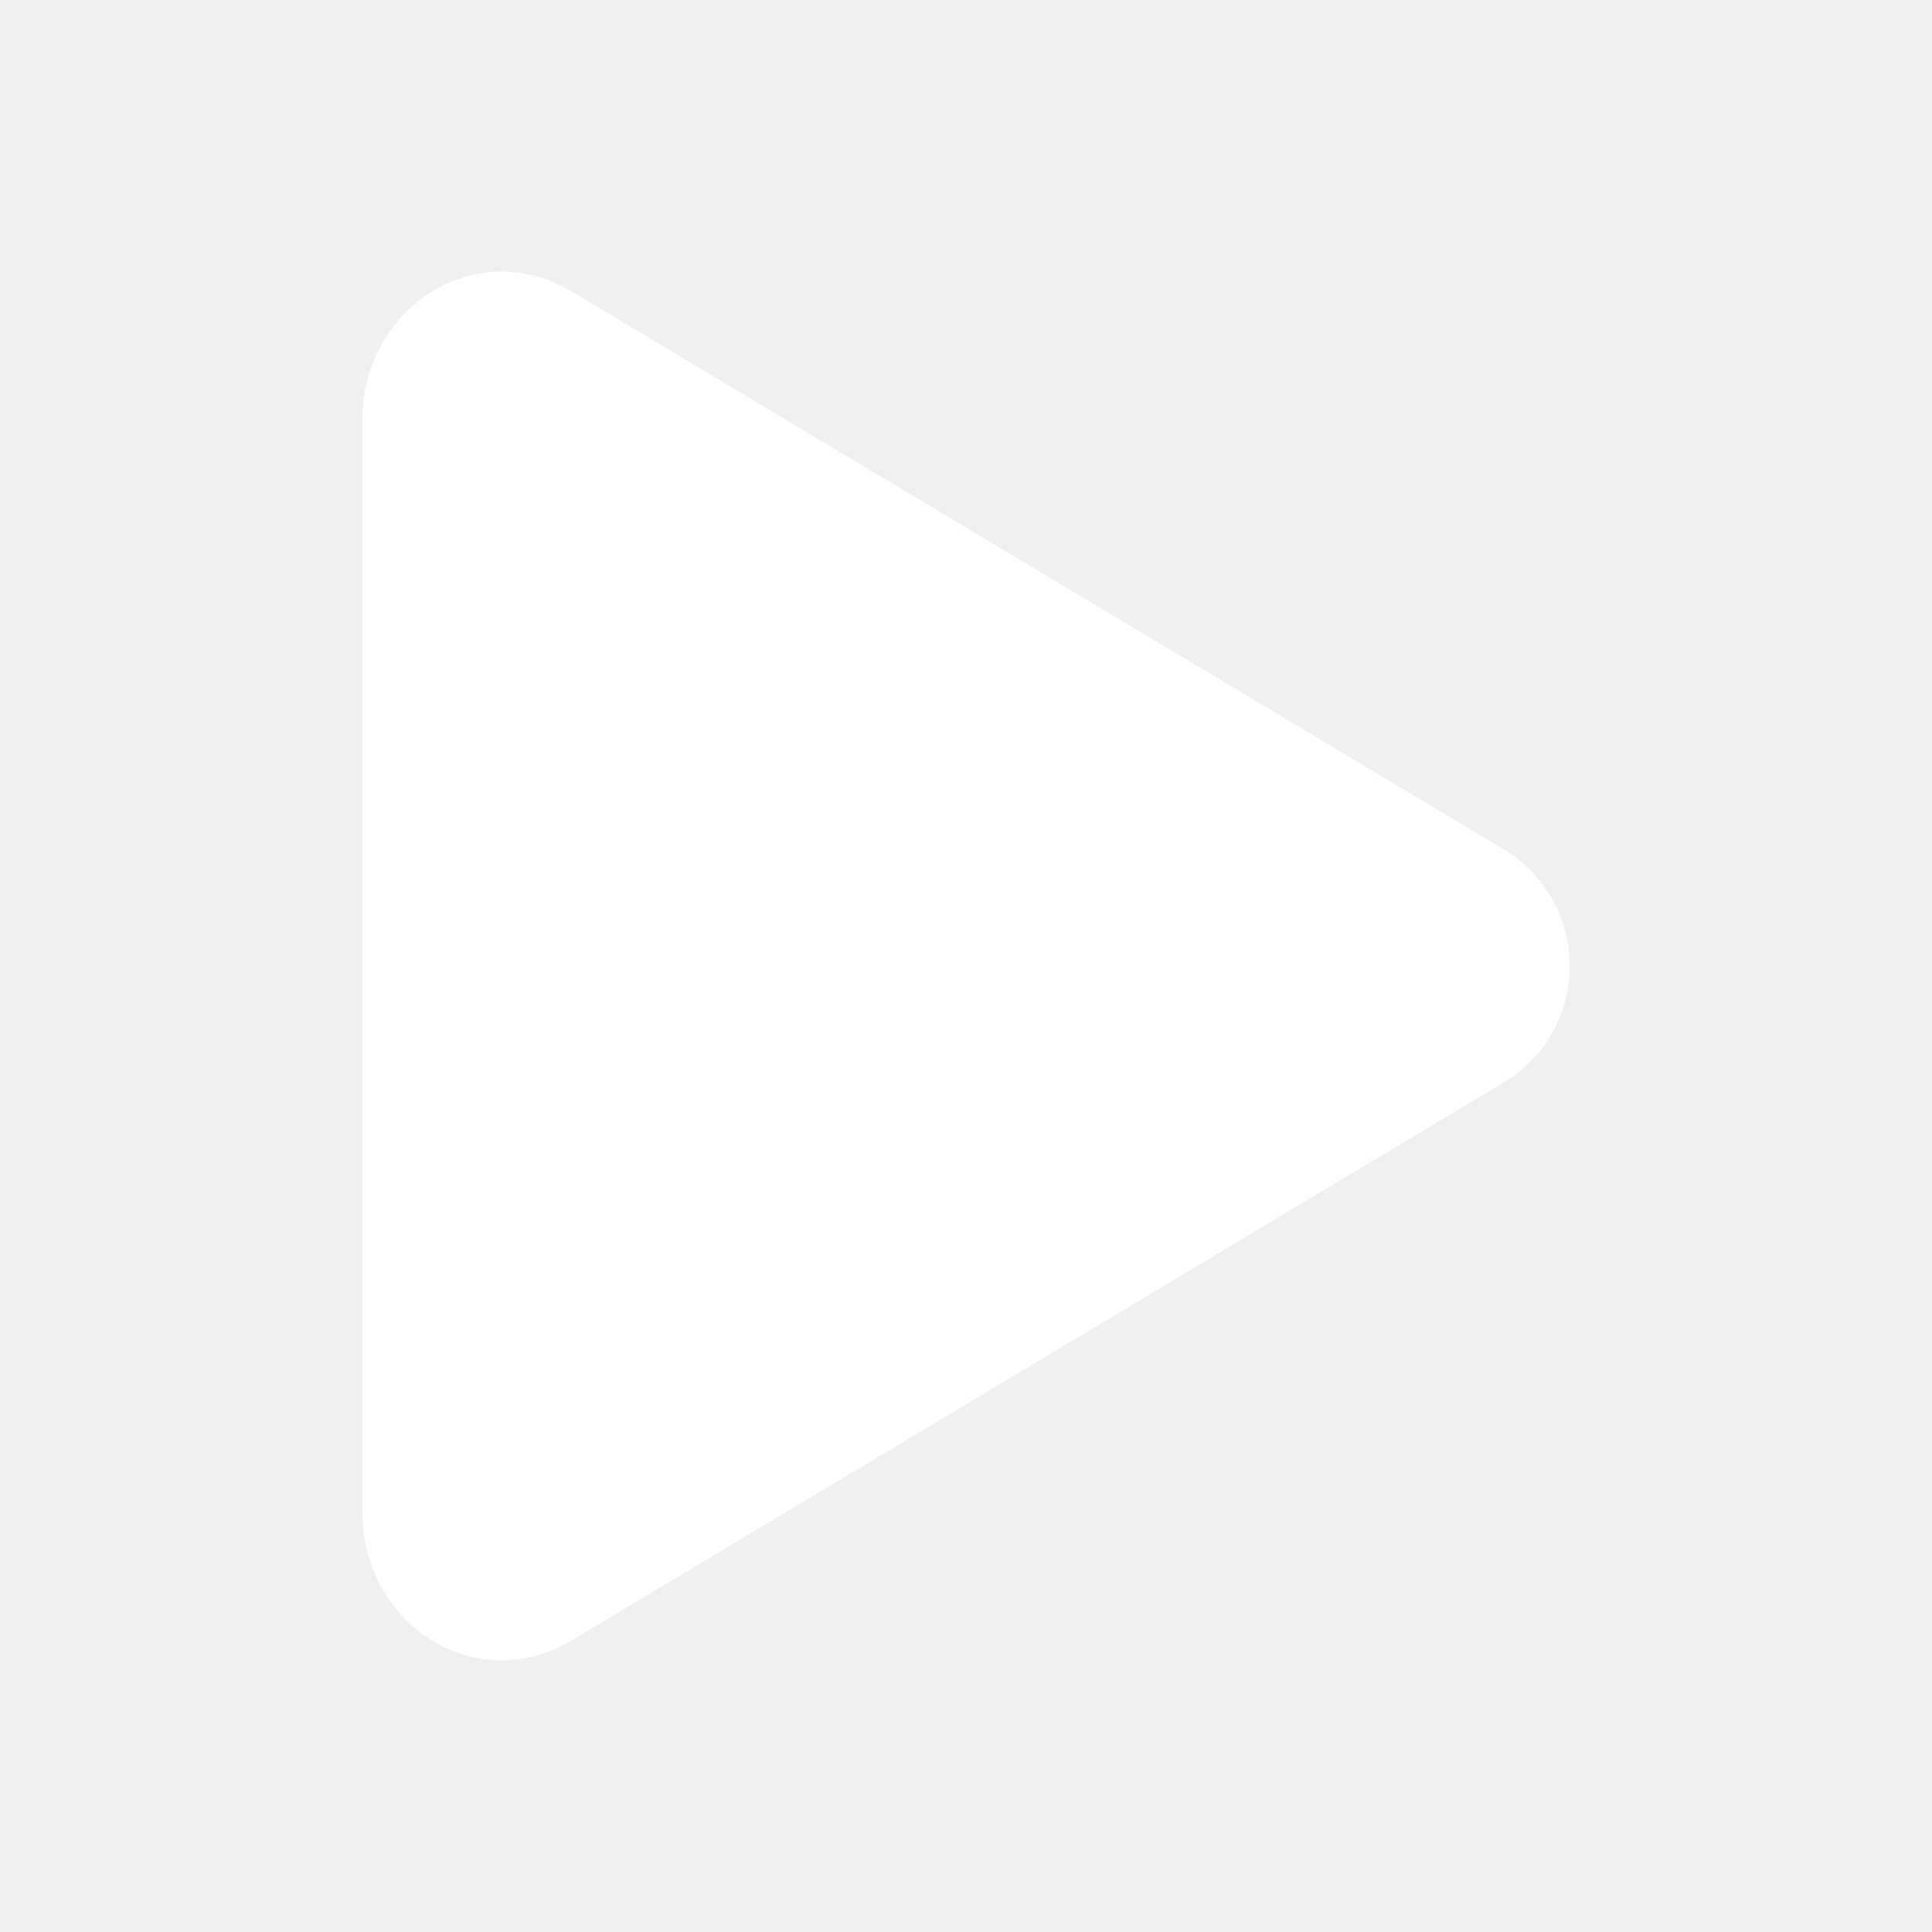
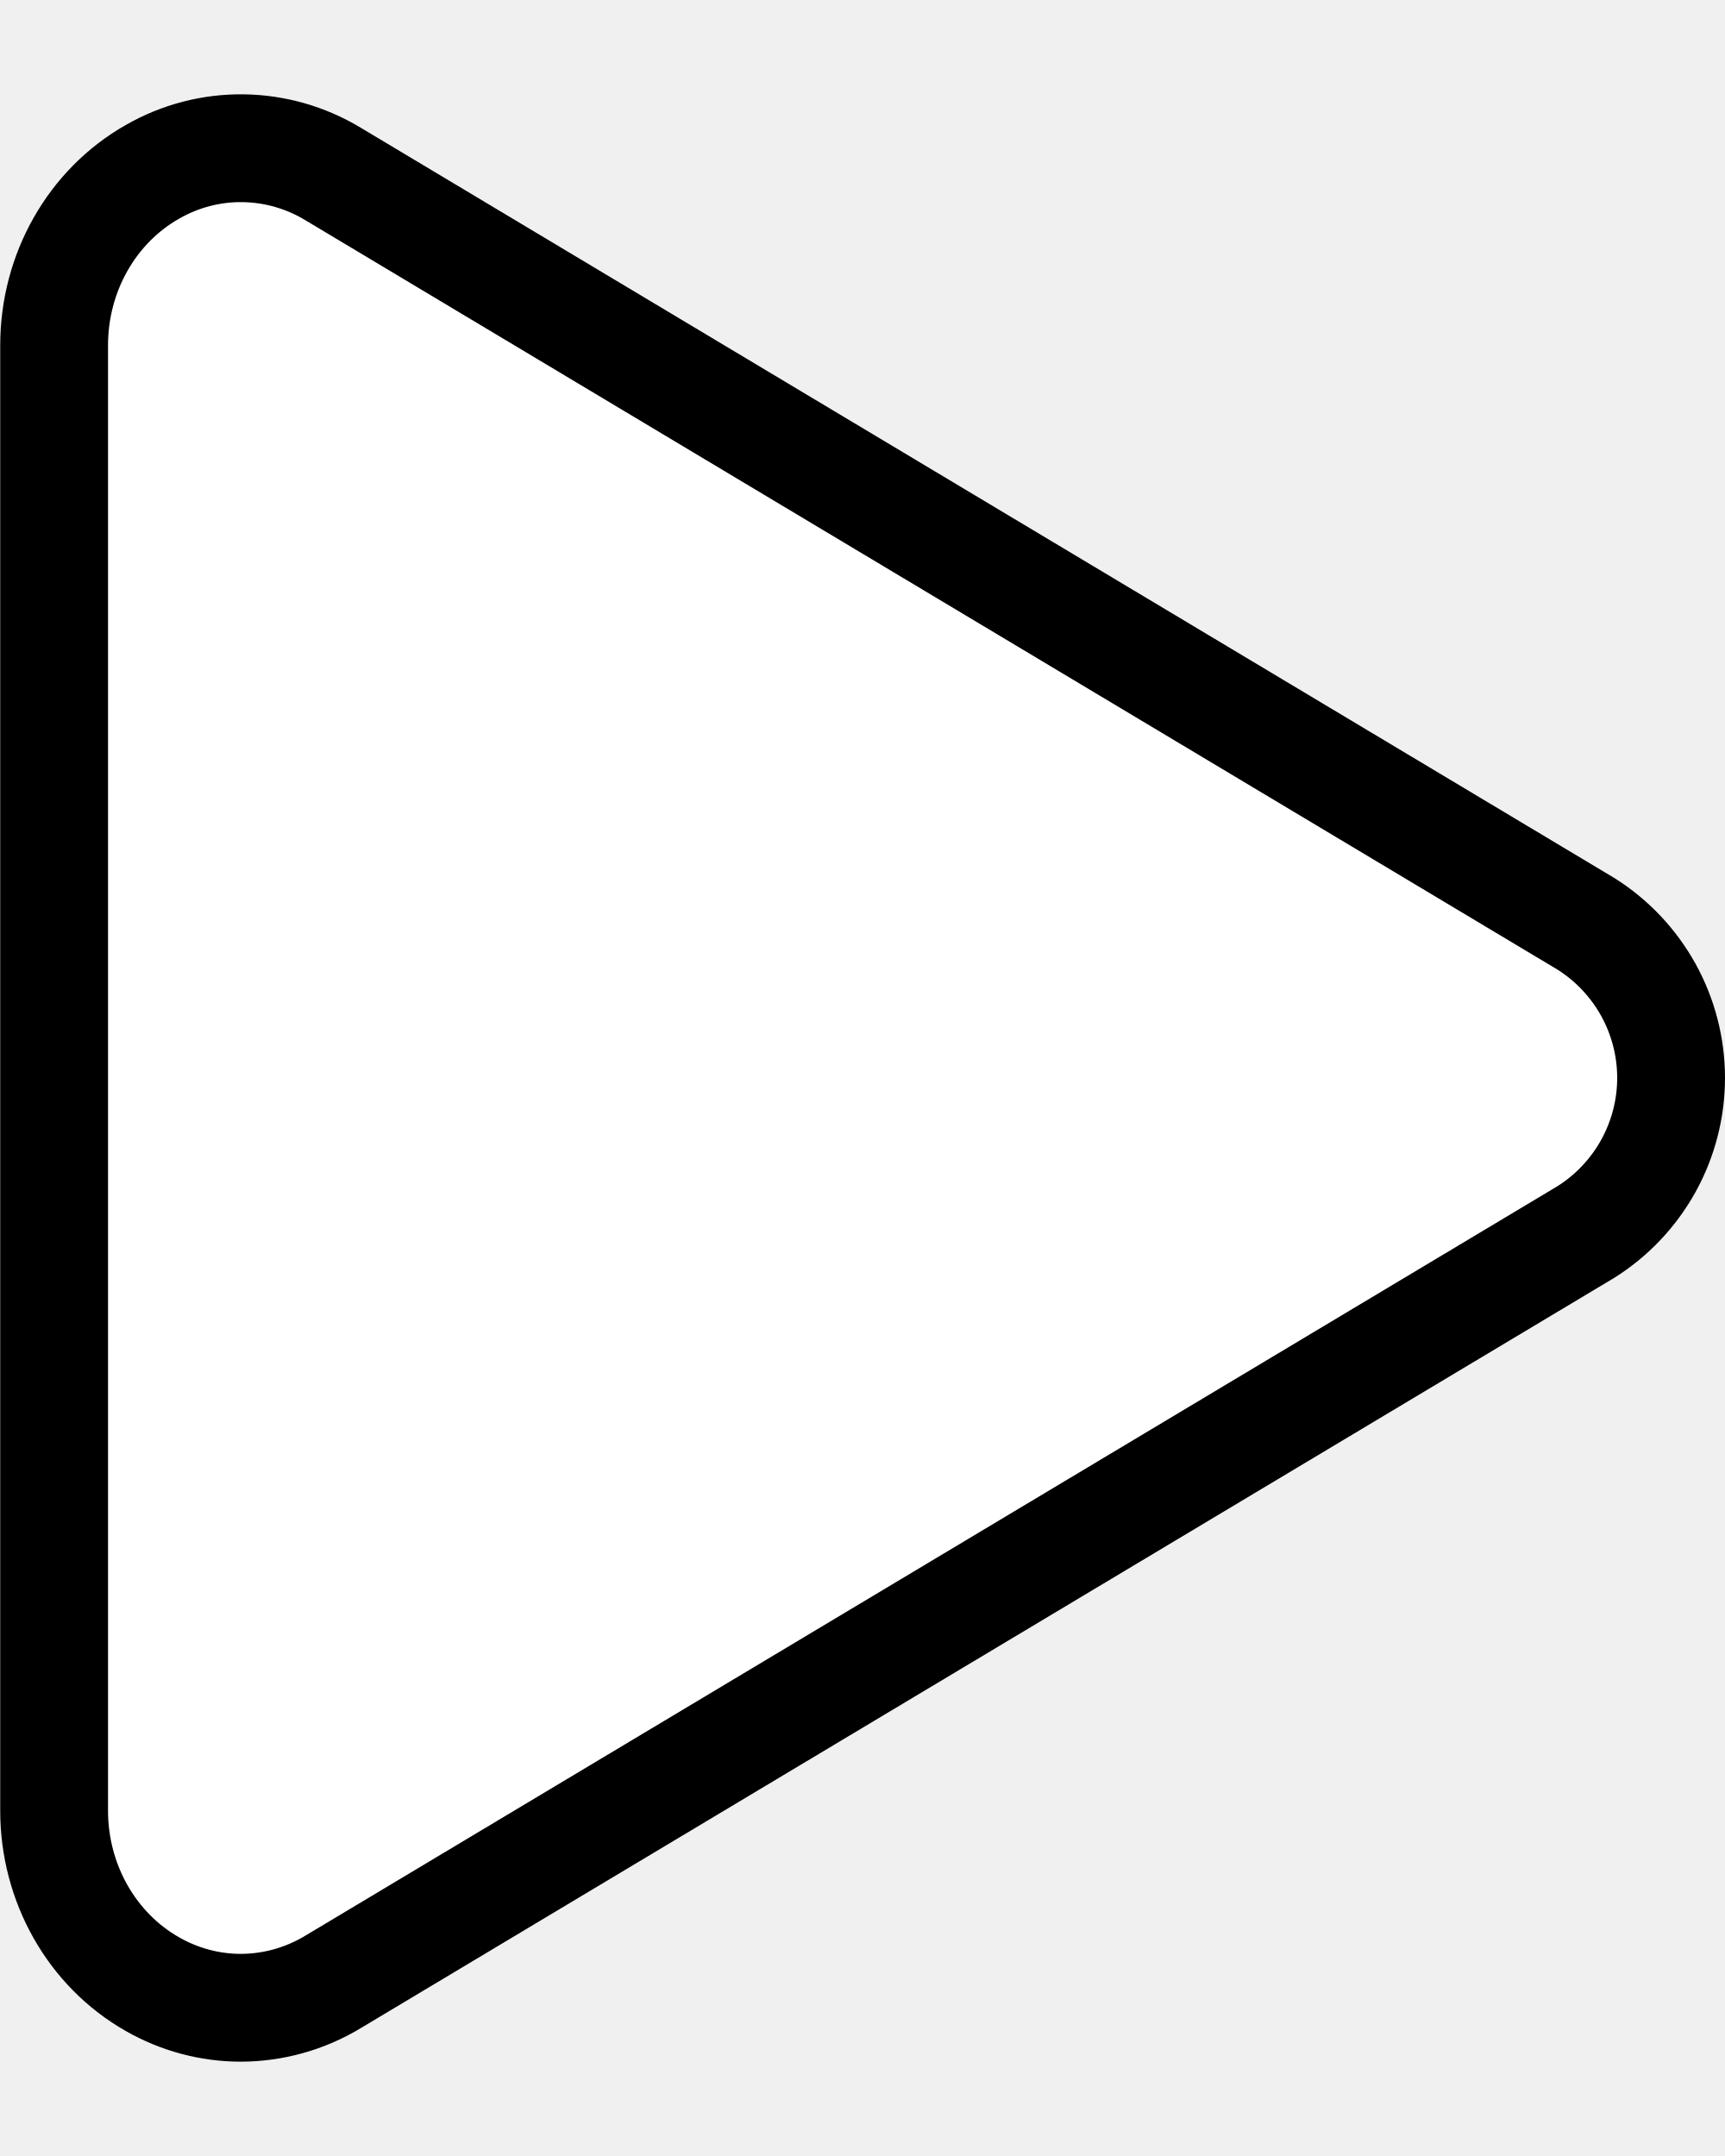
- <svg xmlns="http://www.w3.org/2000/svg" width="24" height="24" viewBox="0 0 24 24" fill="none">
-   <path d="M6.234 20.625C5.947 20.625 5.664 20.549 5.414 20.406C4.852 20.087 4.502 19.469 4.502 18.797V5.203C4.502 4.53 4.852 3.913 5.414 3.594C5.67 3.447 5.96 3.371 6.255 3.375C6.55 3.379 6.839 3.462 7.091 3.615L18.709 10.569C18.951 10.721 19.151 10.932 19.289 11.182C19.427 11.432 19.5 11.713 19.5 11.999C19.5 12.285 19.427 12.566 19.289 12.816C19.151 13.066 18.951 13.277 18.709 13.429L7.089 20.385C6.831 20.541 6.536 20.624 6.234 20.625V20.625Z" fill="white" />
+ <svg xmlns="http://www.w3.org/2000/svg" width="16" height="20" viewBox="0 0 16 20" fill="none">
+   <path d="M2.234 18.625C1.947 18.625 1.664 18.549 1.414 18.406C0.852 18.087 0.502 17.469 0.502 16.797V3.203C0.502 2.53 0.852 1.913 1.414 1.594C1.67 1.447 1.96 1.371 2.255 1.375C2.55 1.379 2.839 1.462 3.091 1.615L14.709 8.569C14.951 8.721 15.15 8.932 15.289 9.182C15.427 9.432 15.5 9.713 15.5 9.999C15.5 10.285 15.427 10.566 15.289 10.816C15.15 11.066 14.951 11.277 14.709 11.429L3.089 18.385C2.831 18.541 2.536 18.624 2.234 18.625V18.625Z" fill="white" stroke="black" />
</svg>
